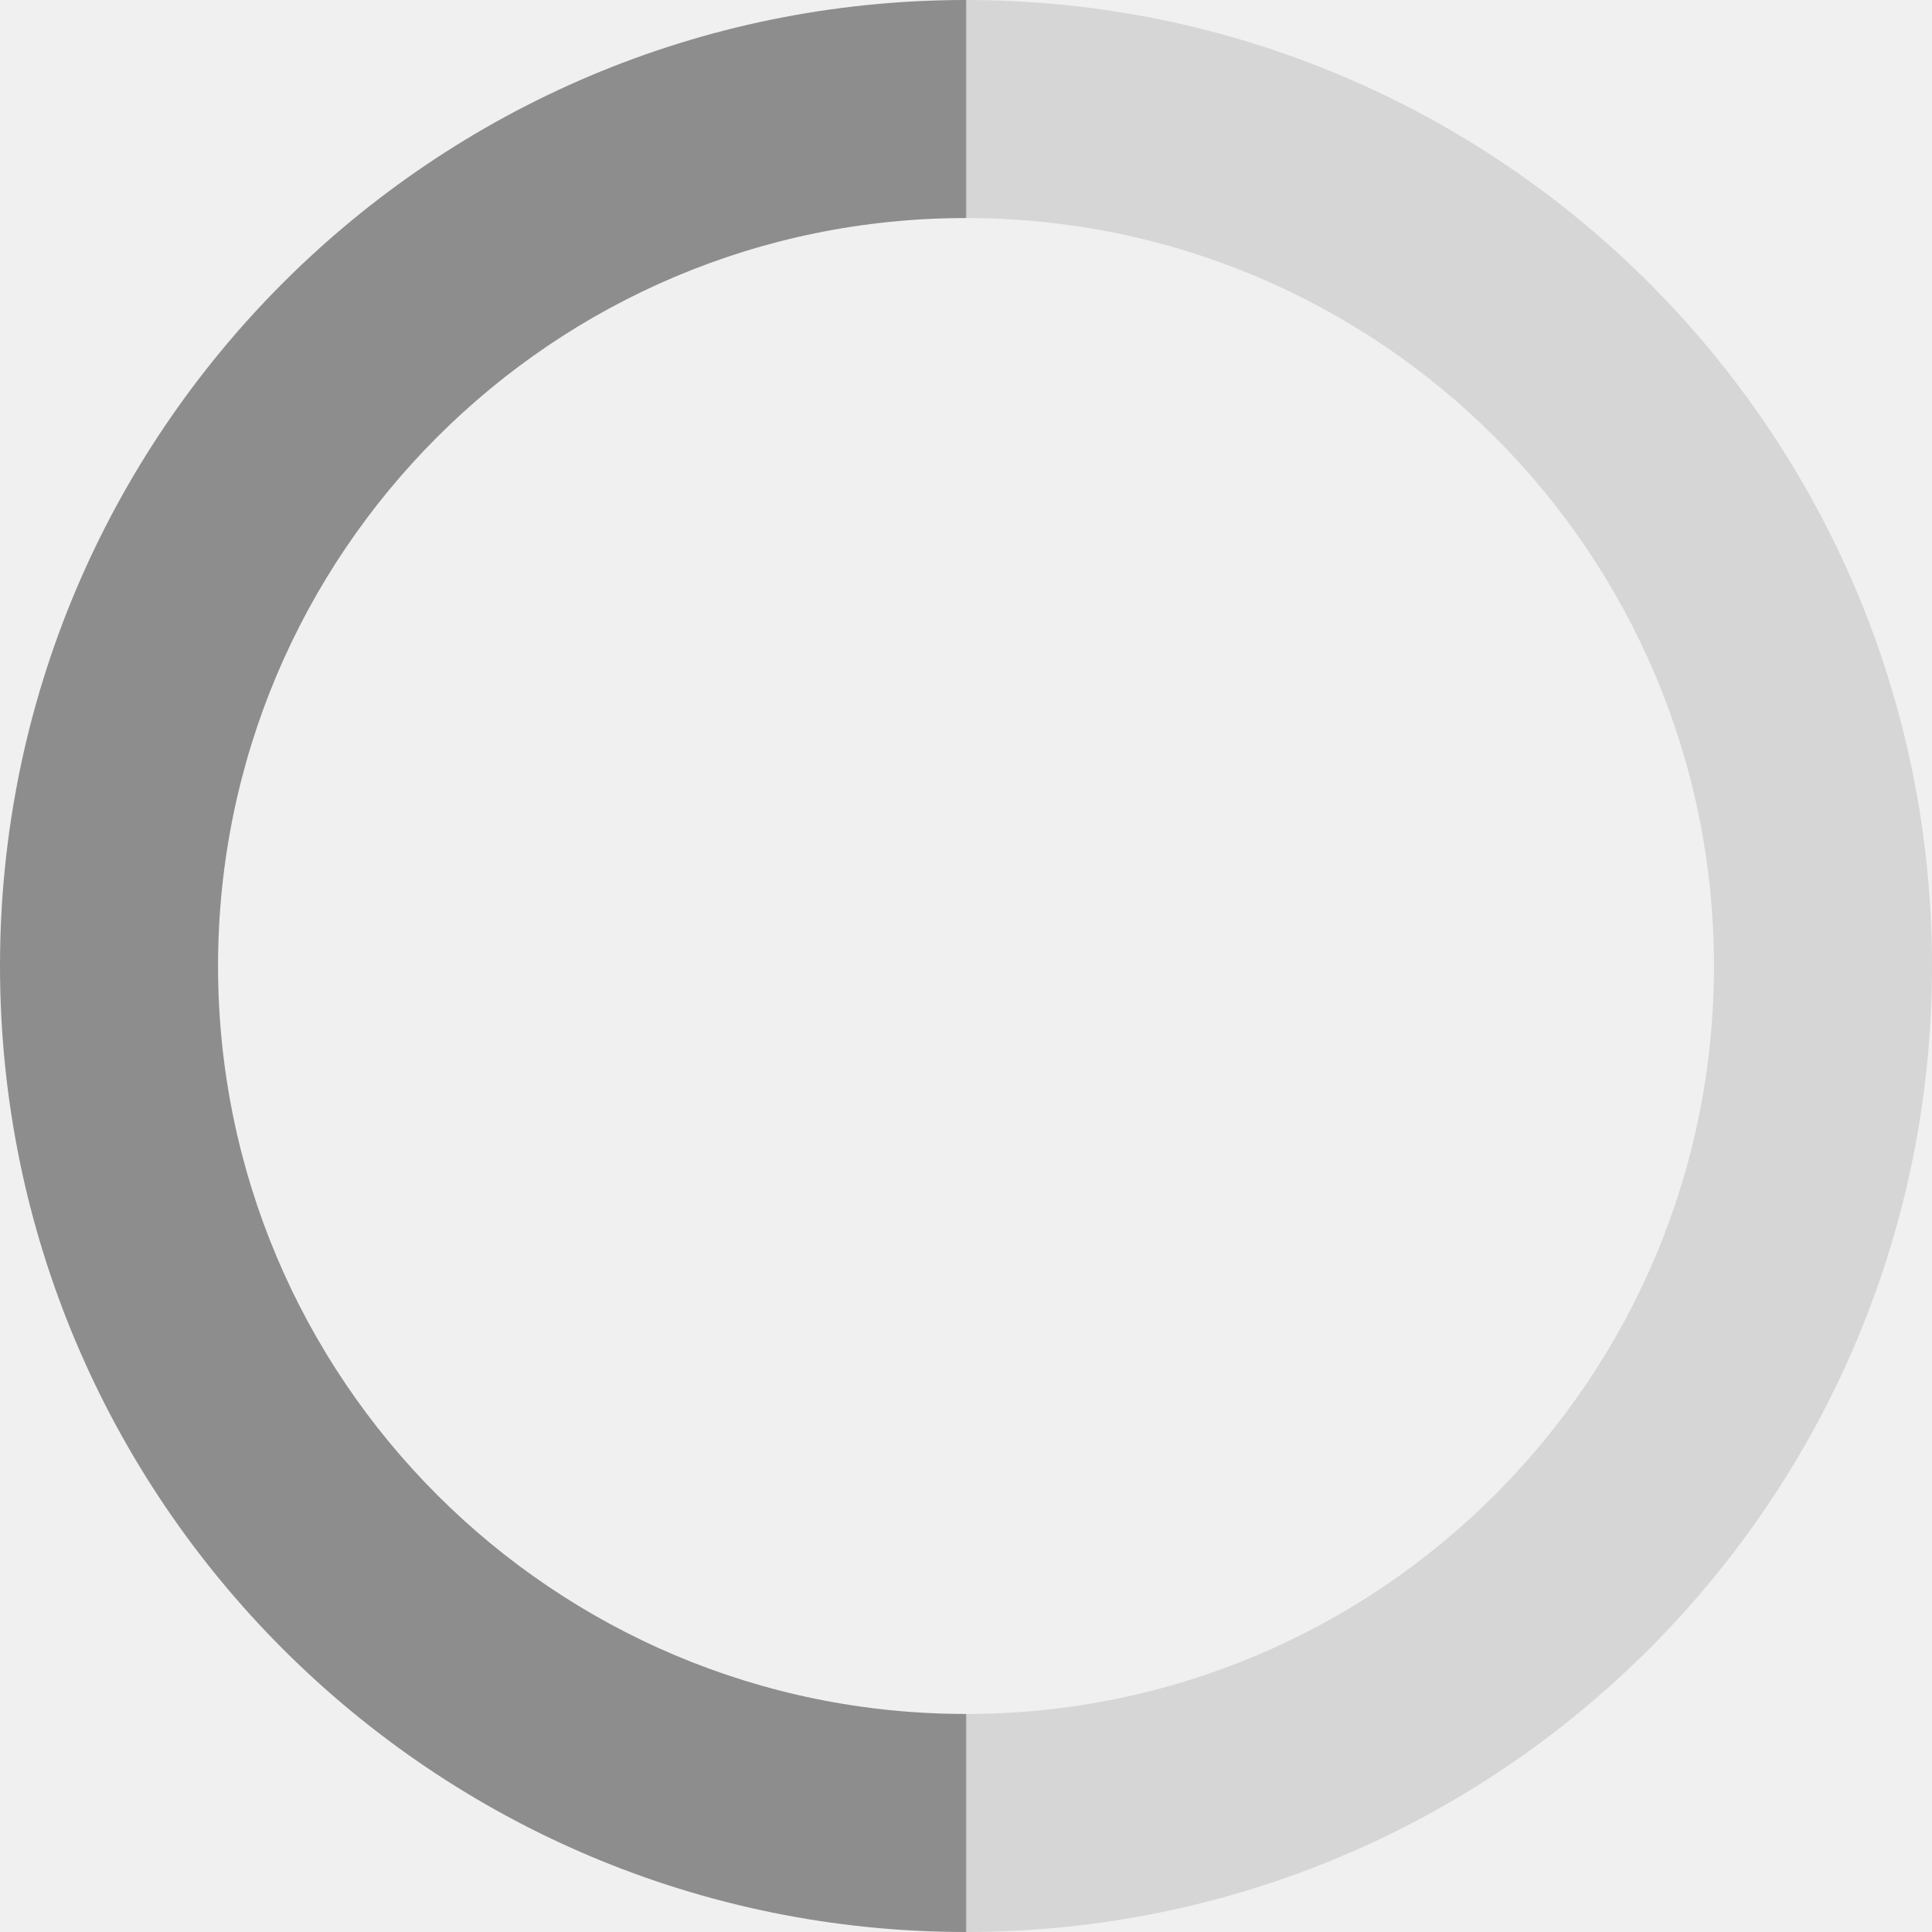
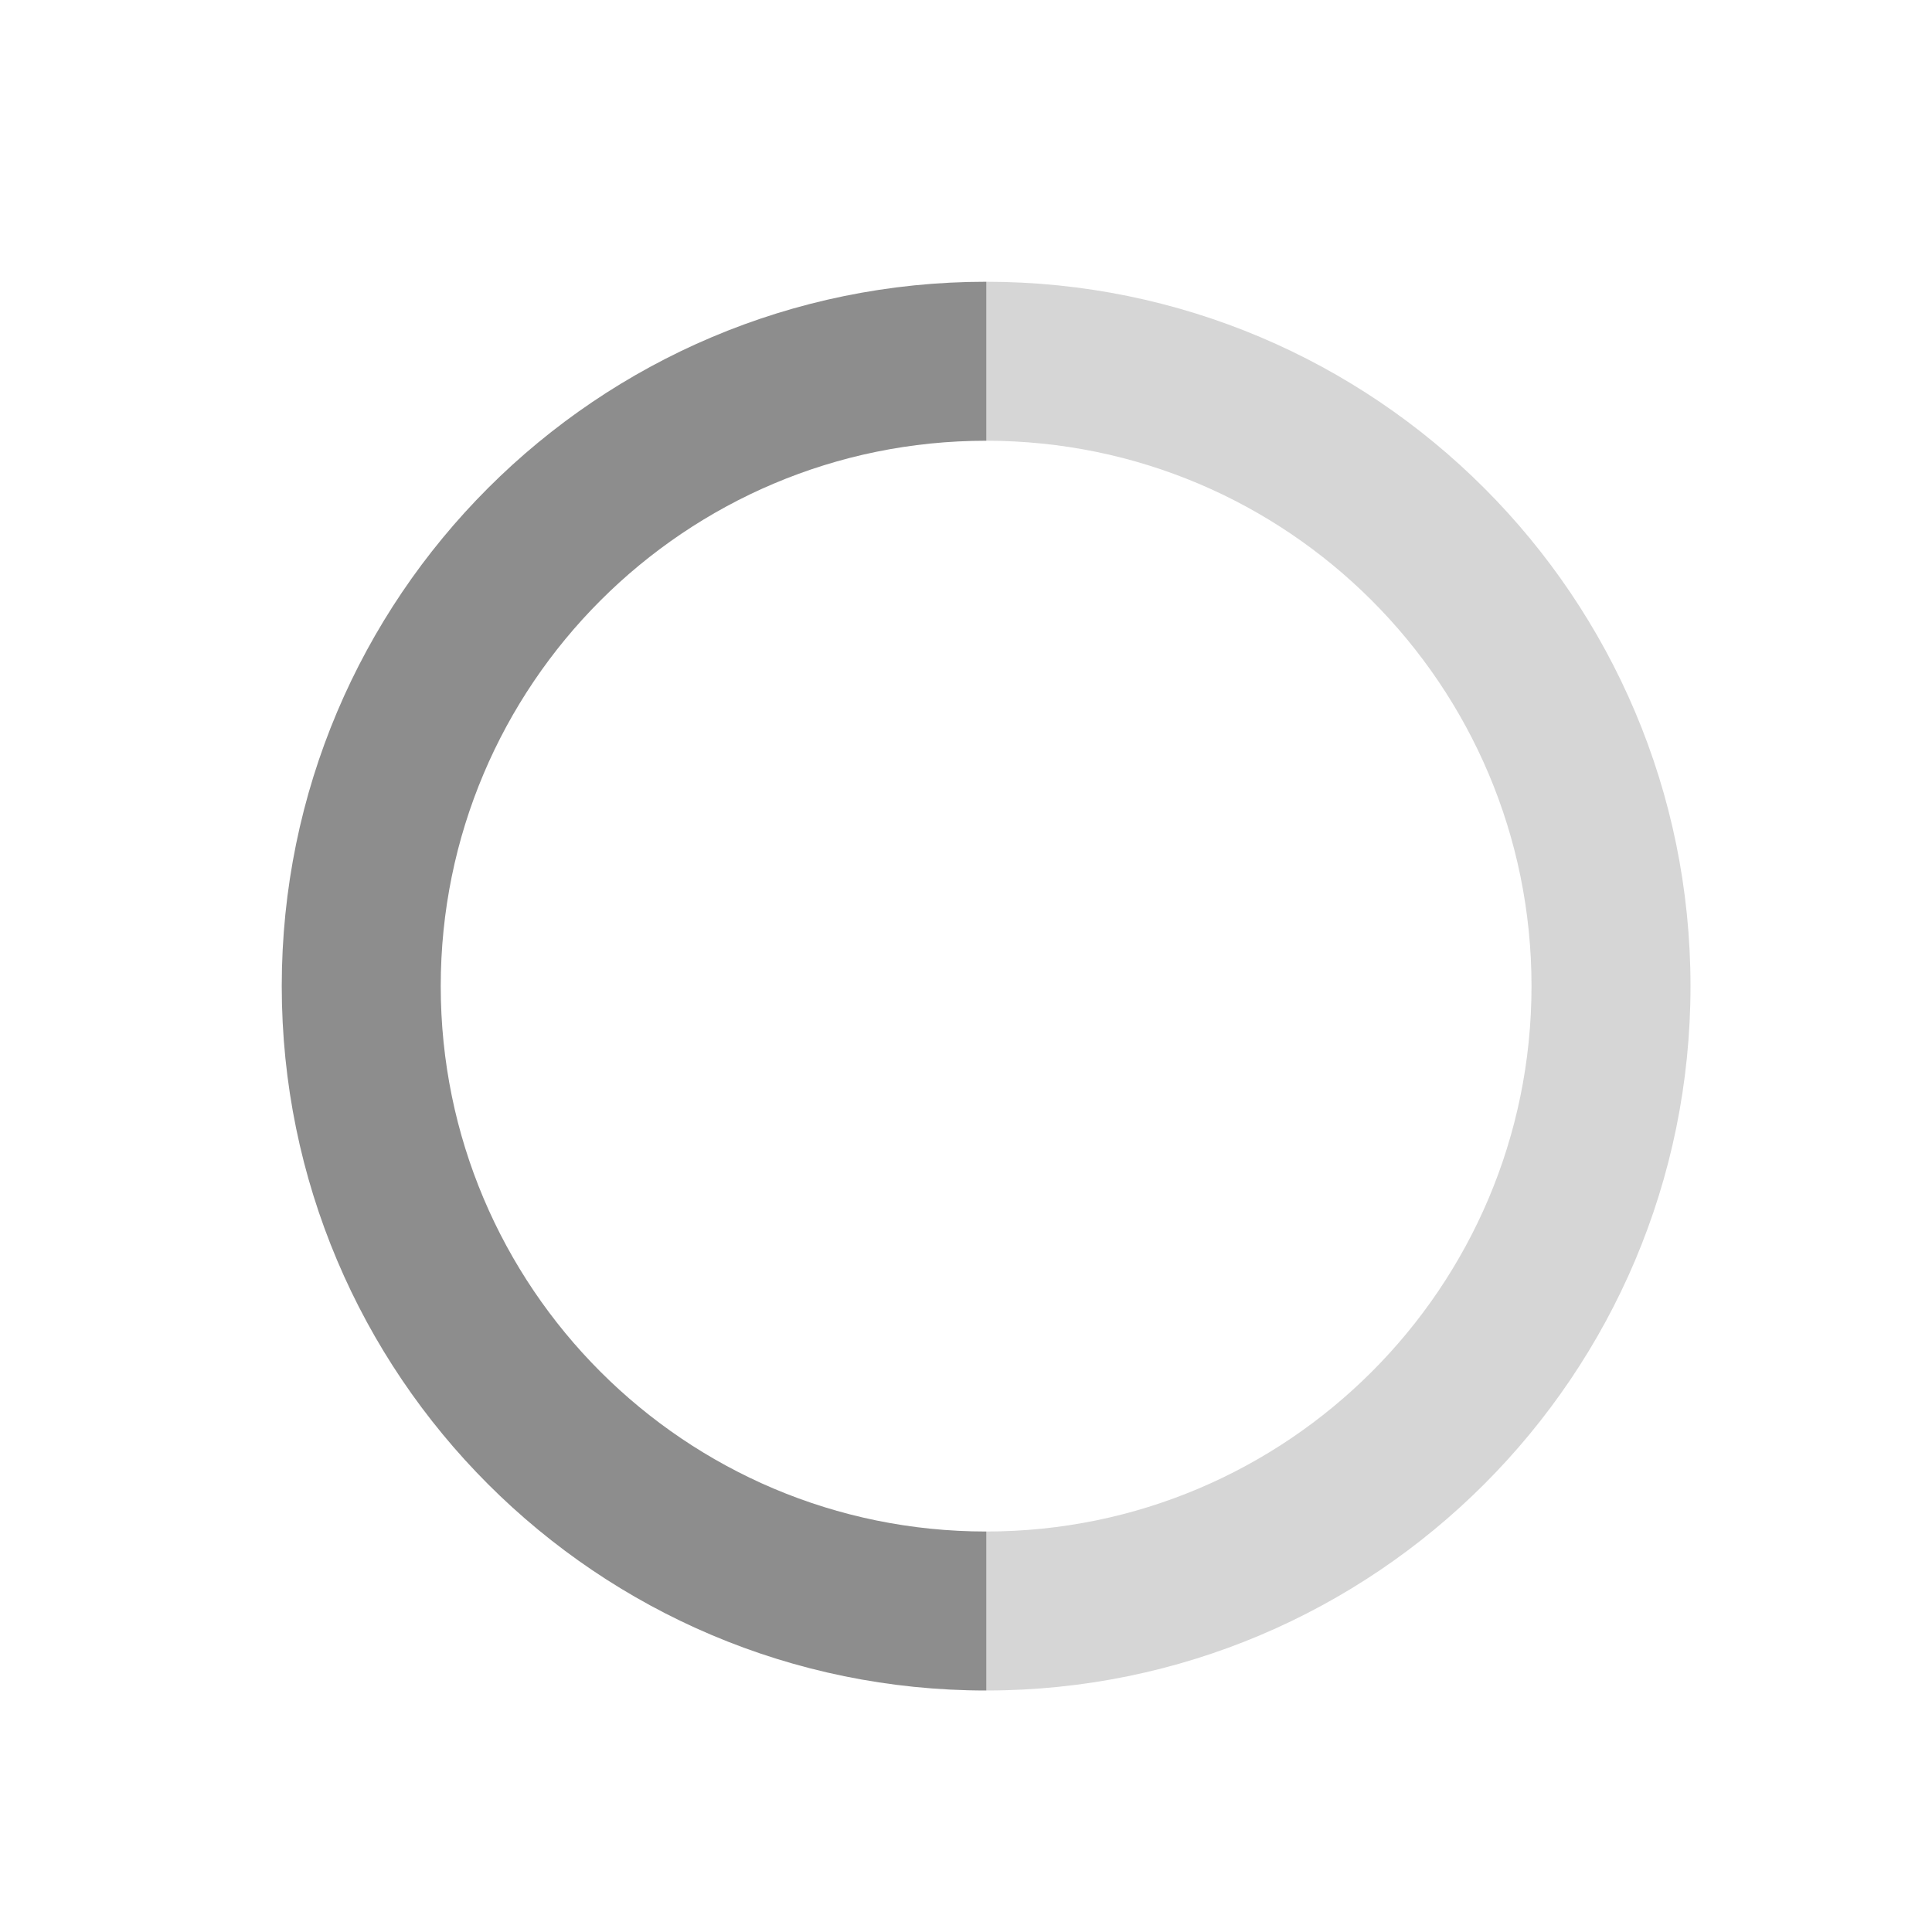
- <svg xmlns="http://www.w3.org/2000/svg" xmlns:xlink="http://www.w3.org/1999/xlink" width="35" height="35" viewBox="0 0 35 35">
+ <svg xmlns="http://www.w3.org/2000/svg" xmlns:xlink="http://www.w3.org/1999/xlink" width="48" height="48" viewBox="0 0 48 48">
  <defs>
    <linearGradient id="b" x1="100%" x2="0%" y1="50%" y2="50%">
      <stop offset="0%" stop-color="#D6D6D6" />
      <stop offset=".706%" stop-color="#D6D6D6" />
      <stop offset="49.956%" stop-color="#D6D6D6" />
      <stop offset="50.029%" stop-color="#8D8D8D" />
      <stop offset="100%" stop-color="#8D8D8D" />
    </linearGradient>
    <path id="a" d="M24.5 38.05c7.483 0 13.55-6.067 13.55-13.55 0-7.483-6.067-13.55-13.55-13.55-7.483 0-13.55 6.067-13.55 13.55 0 7.483 6.067 13.55 13.55 13.55zm0 3.95C14.835 42 7 34.165 7 24.5S14.835 7 24.5 7 42 14.835 42 24.5 34.165 42 24.5 42z">
      <animateTransform attributeName="transform" type="rotate" from="0 24.5 24.5" to="360 24.5 24.5" dur="0.75s" repeatCount="indefinite" />
    </path>
  </defs>
-   <use fill="url(#b)" fill-rule="nonzero" transform="translate(-7 -7)" xlink:href="#a" />
+   <g fill="none" fill-rule="evenodd">
+     <path d="M0 0h48v48H0z" />
+     <path fill="#FFF" d="M0 0h48v48H0z" />
+     <use fill="url(#b)" fill-rule="nonzero" xlink:href="#a" />
+   </g>
</svg>
